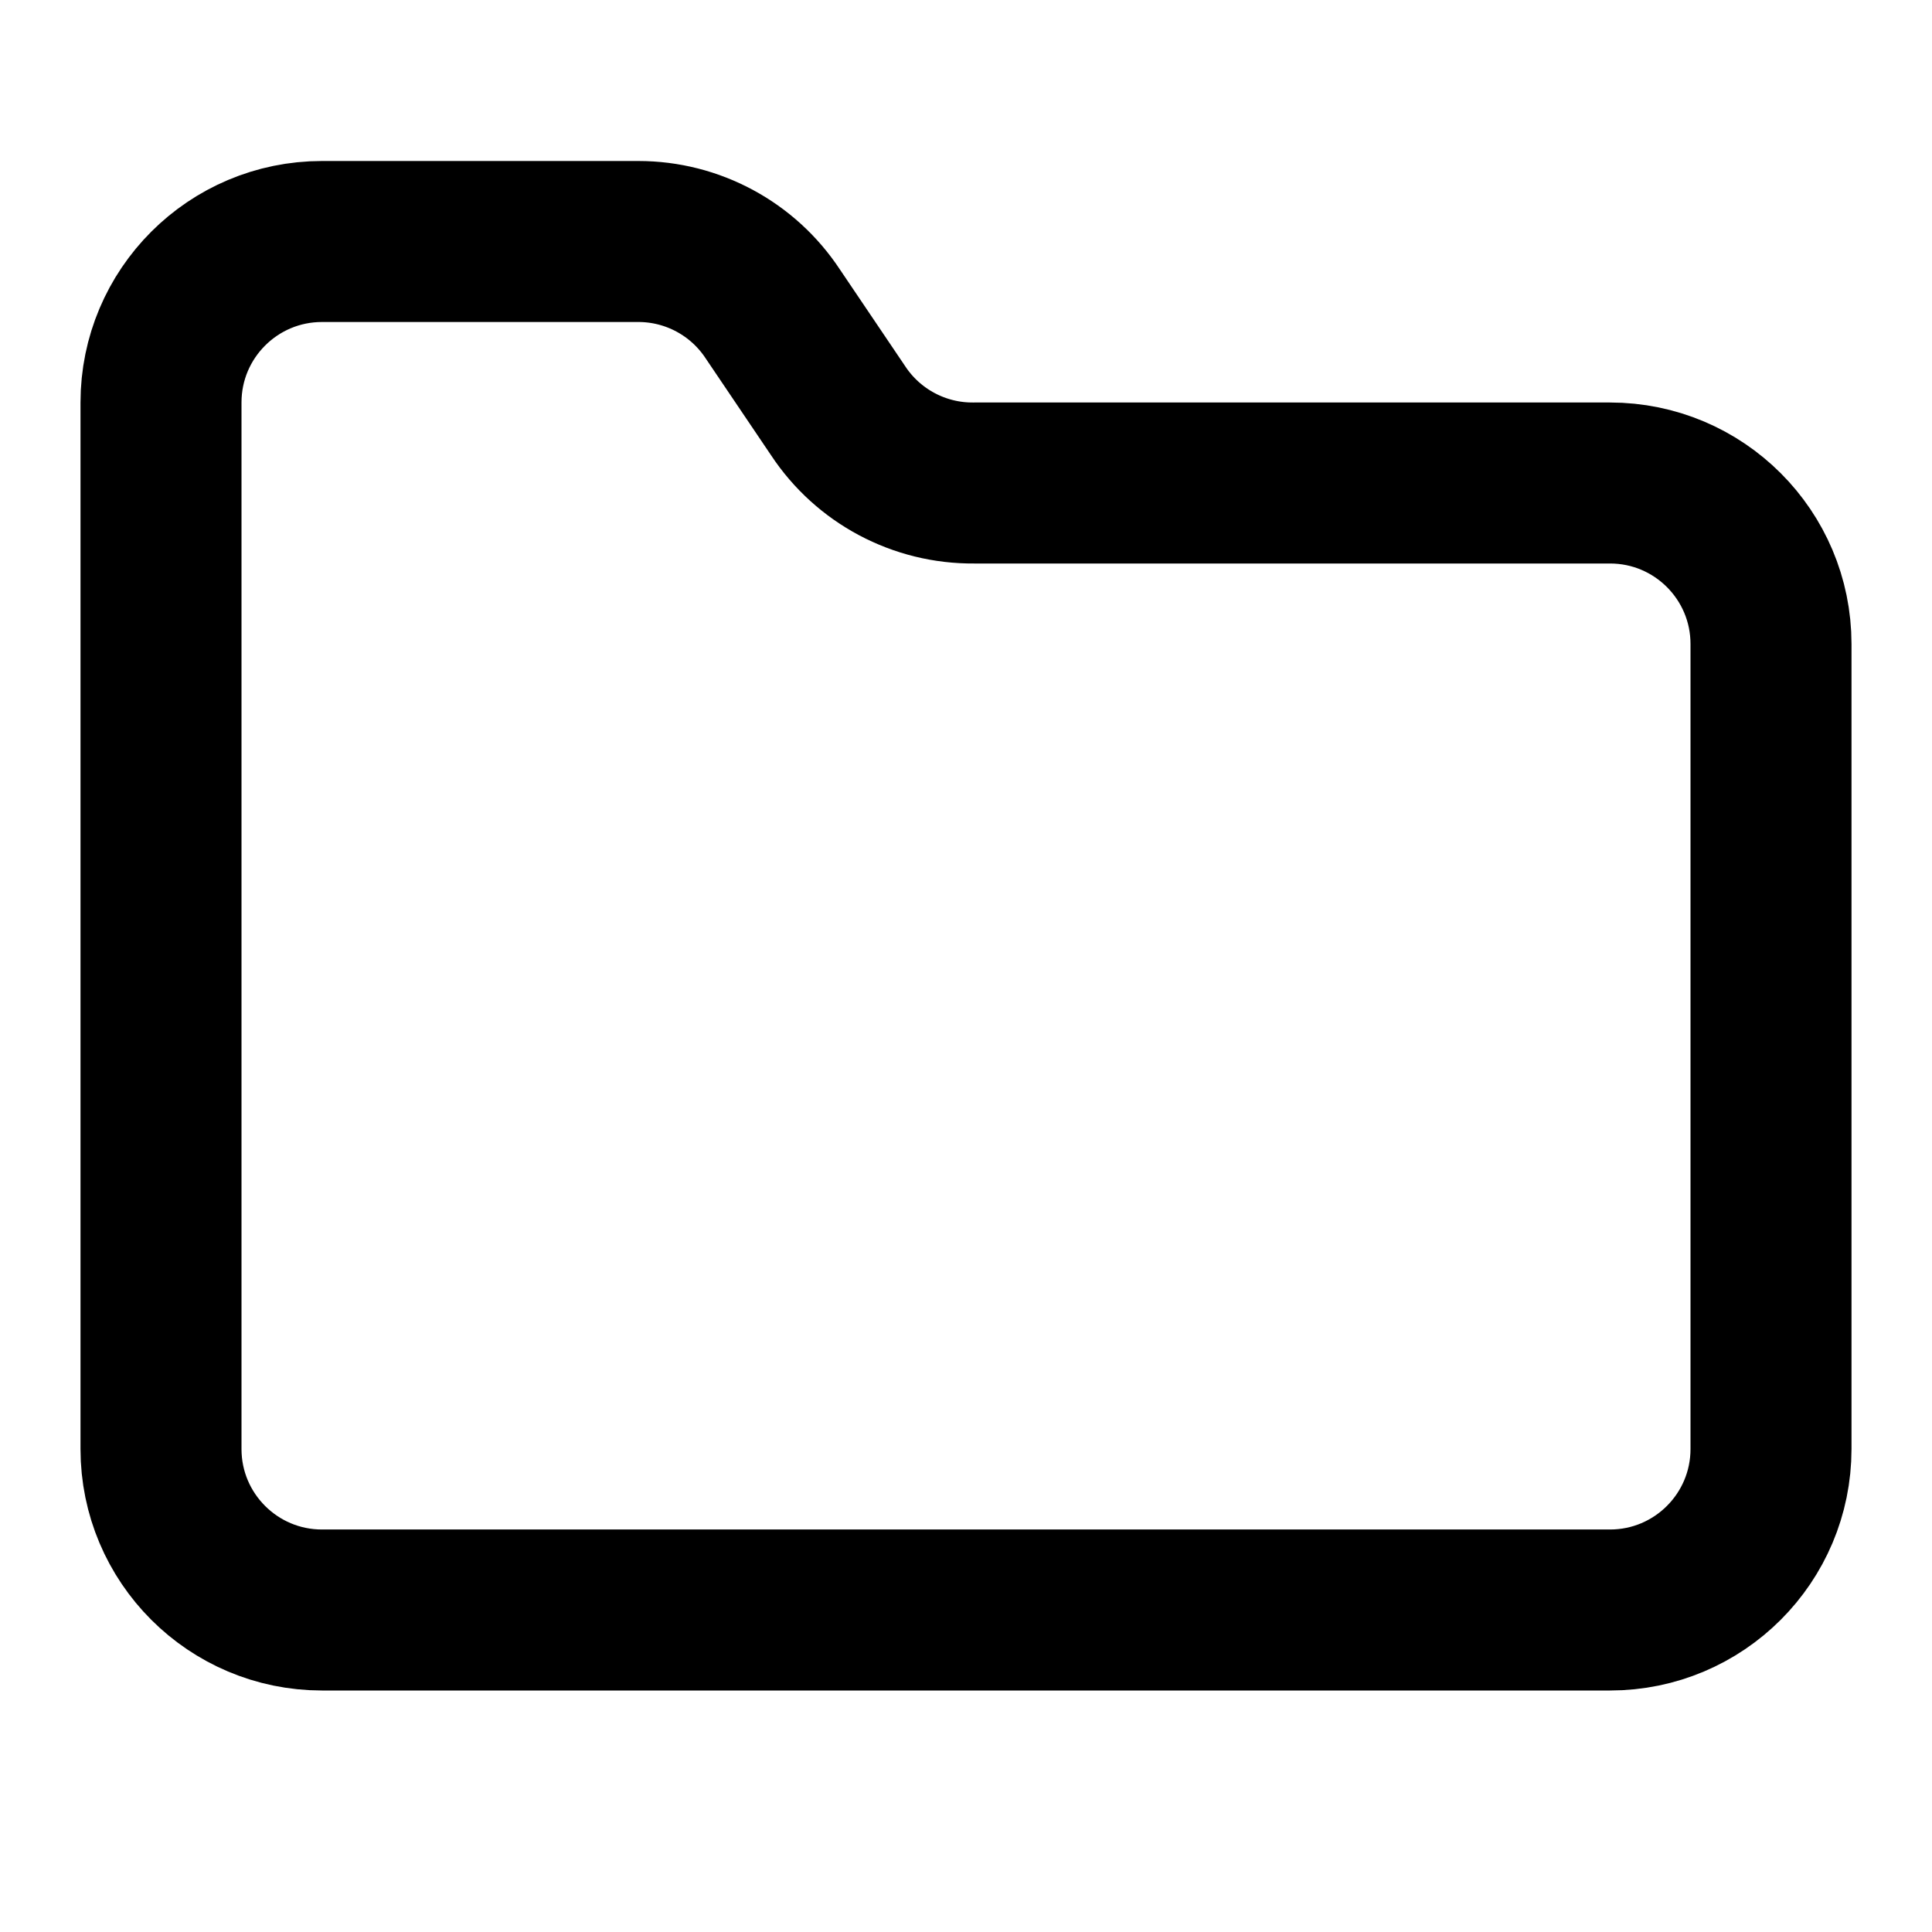
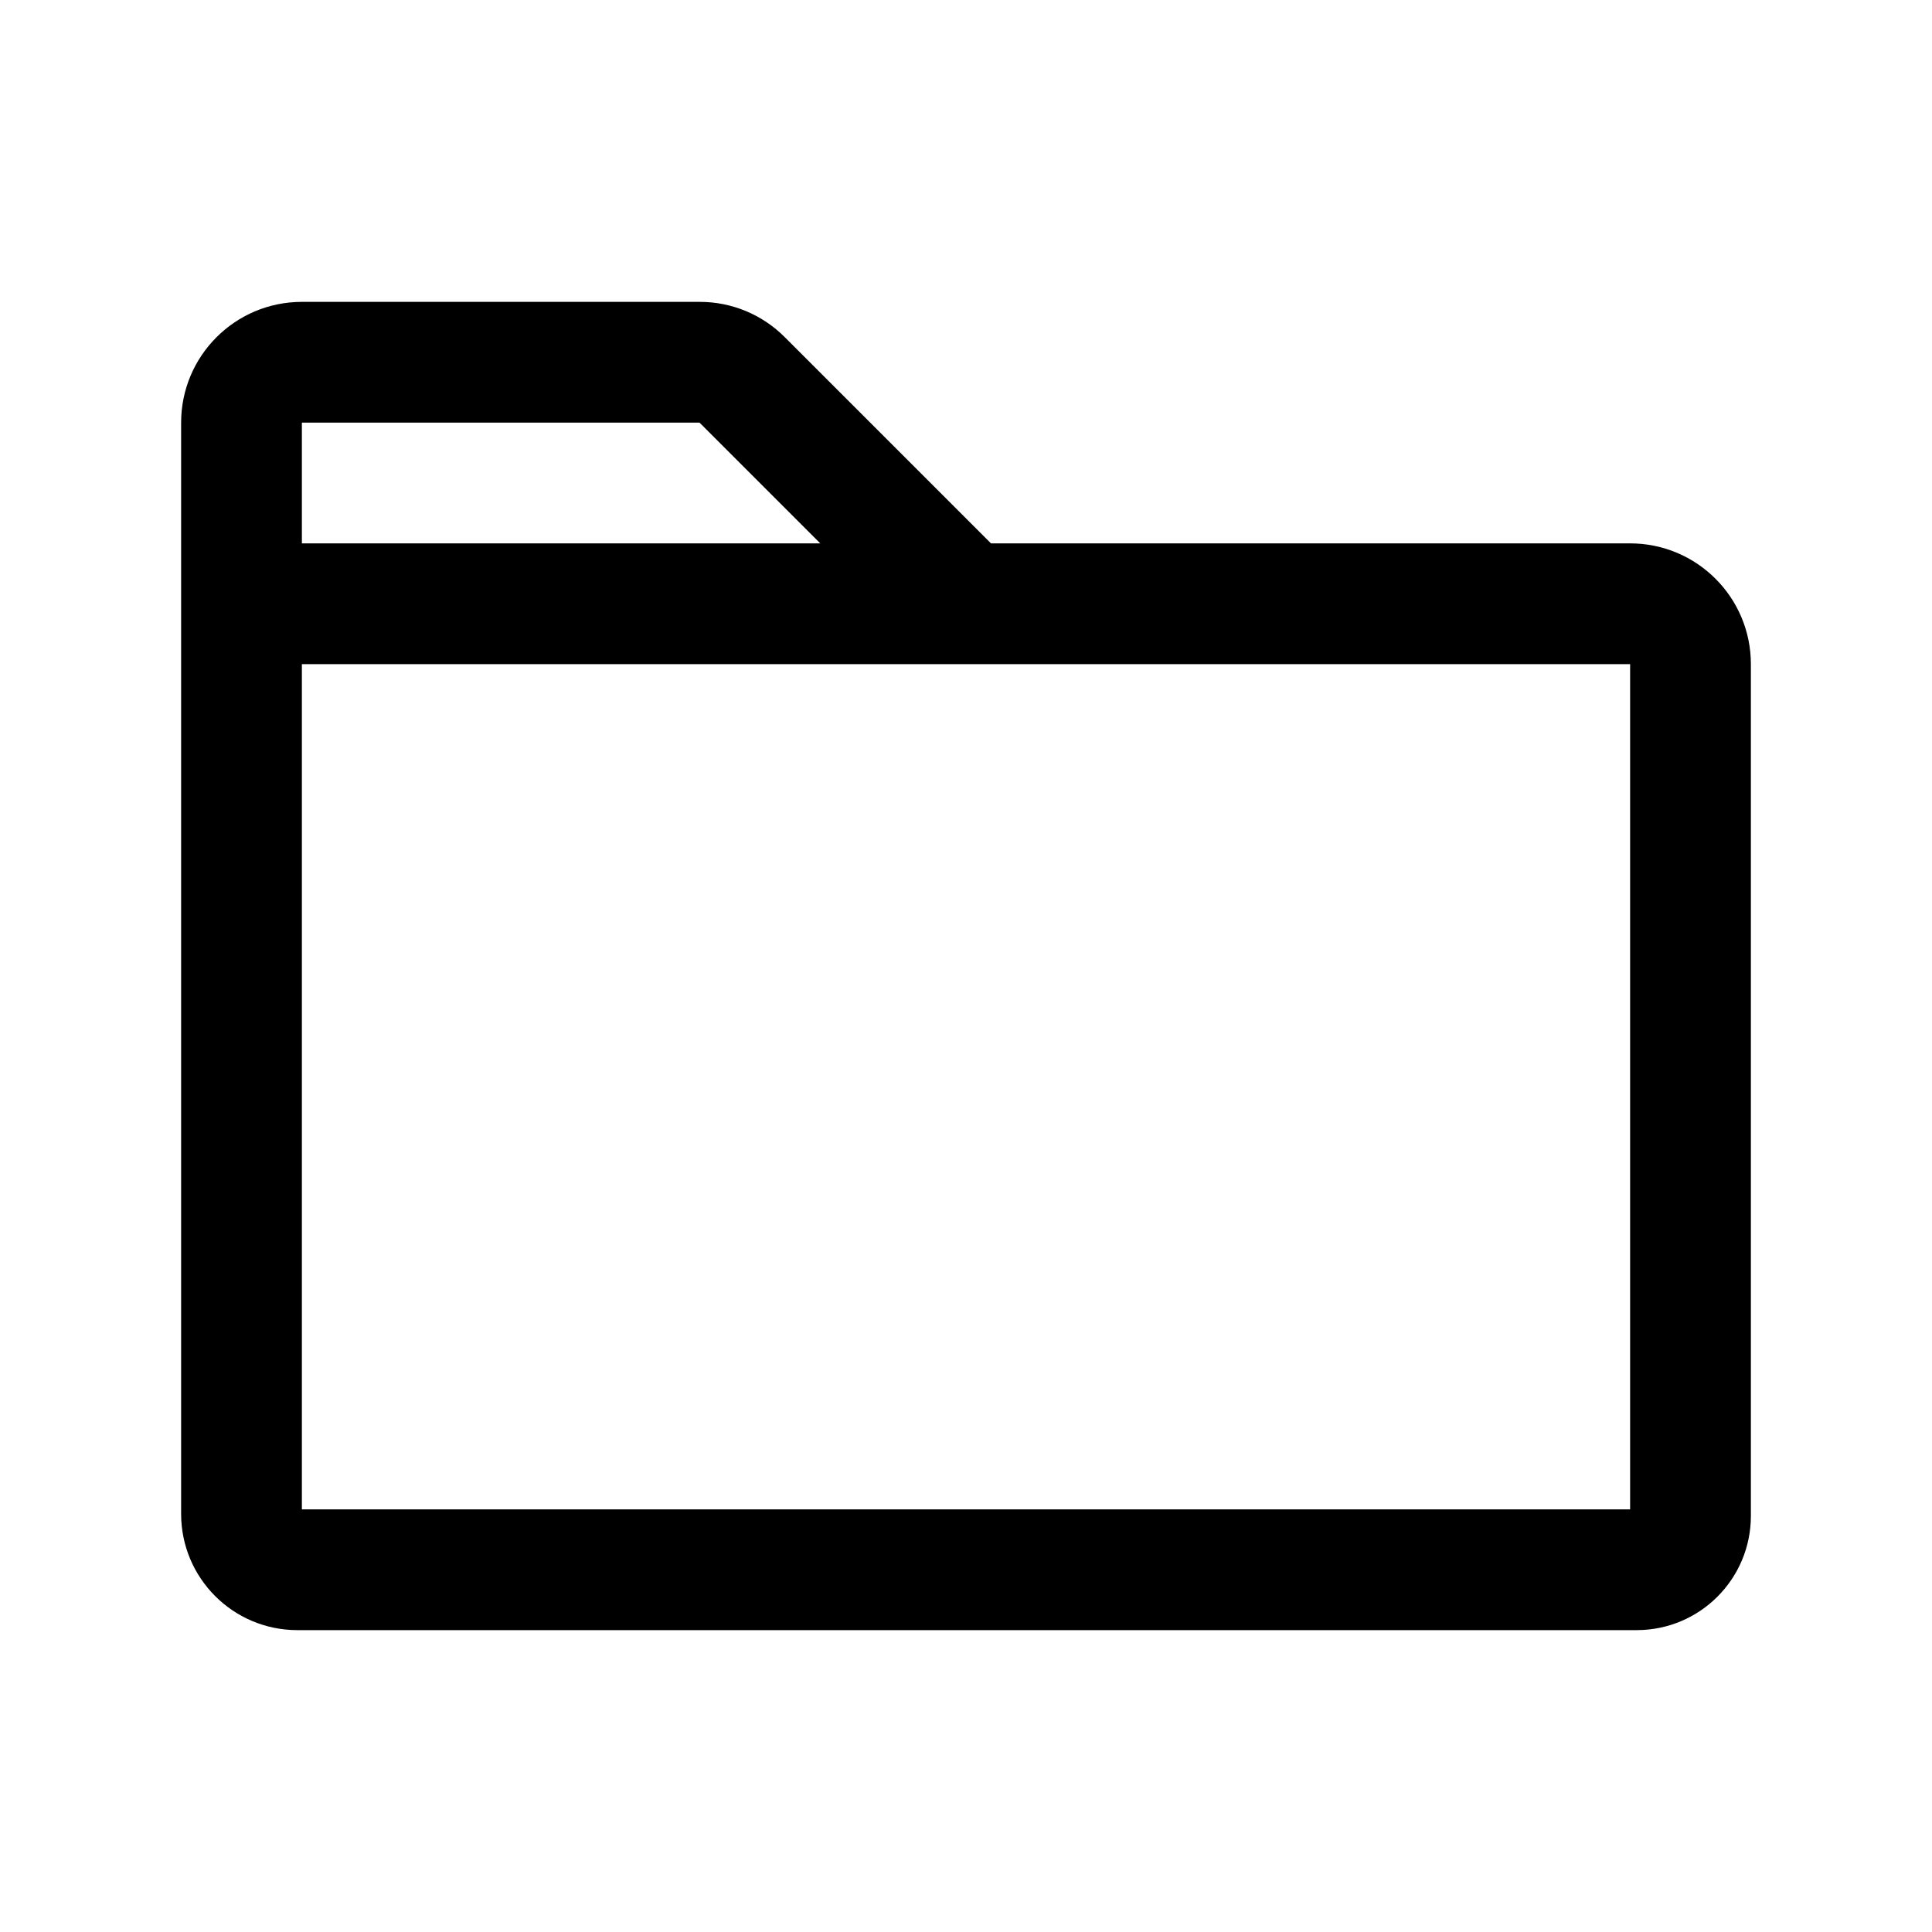
- <svg xmlns="http://www.w3.org/2000/svg" width="24" height="24" viewBox="0 0 24 24" fill="none" stroke="currentColor" stroke-width="2" stroke-linecap="round" stroke-linejoin="round">
-   <path d="M20 20a2 2 0 0 0 2-2V8a2 2 0 0 0-2-2h-7.9a2 2 0 0 1-1.69-.9L9.6 3.9A2 2 0 0 0 7.93 3H4a2 2 0 0 0-2 2v13a2 2 0 0 0 2 2Z" />
+ <svg xmlns="http://www.w3.org/2000/svg" viewBox="0 0 256 256" fill="currentColor">
+   <path d="M216,72H131.31L104,44.69A15.86,15.86,0,0,0,92.69,40H40A16,16,0,0,0,24,56V200.62A15.4,15.4,0,0,0,39.38,216H216.89A15.13,15.13,0,0,0,232,200.89V88A16,16,0,0,0,216,72ZM40,56H92.69l16,16H40ZM216,200H40V88H216Z" />
</svg>
